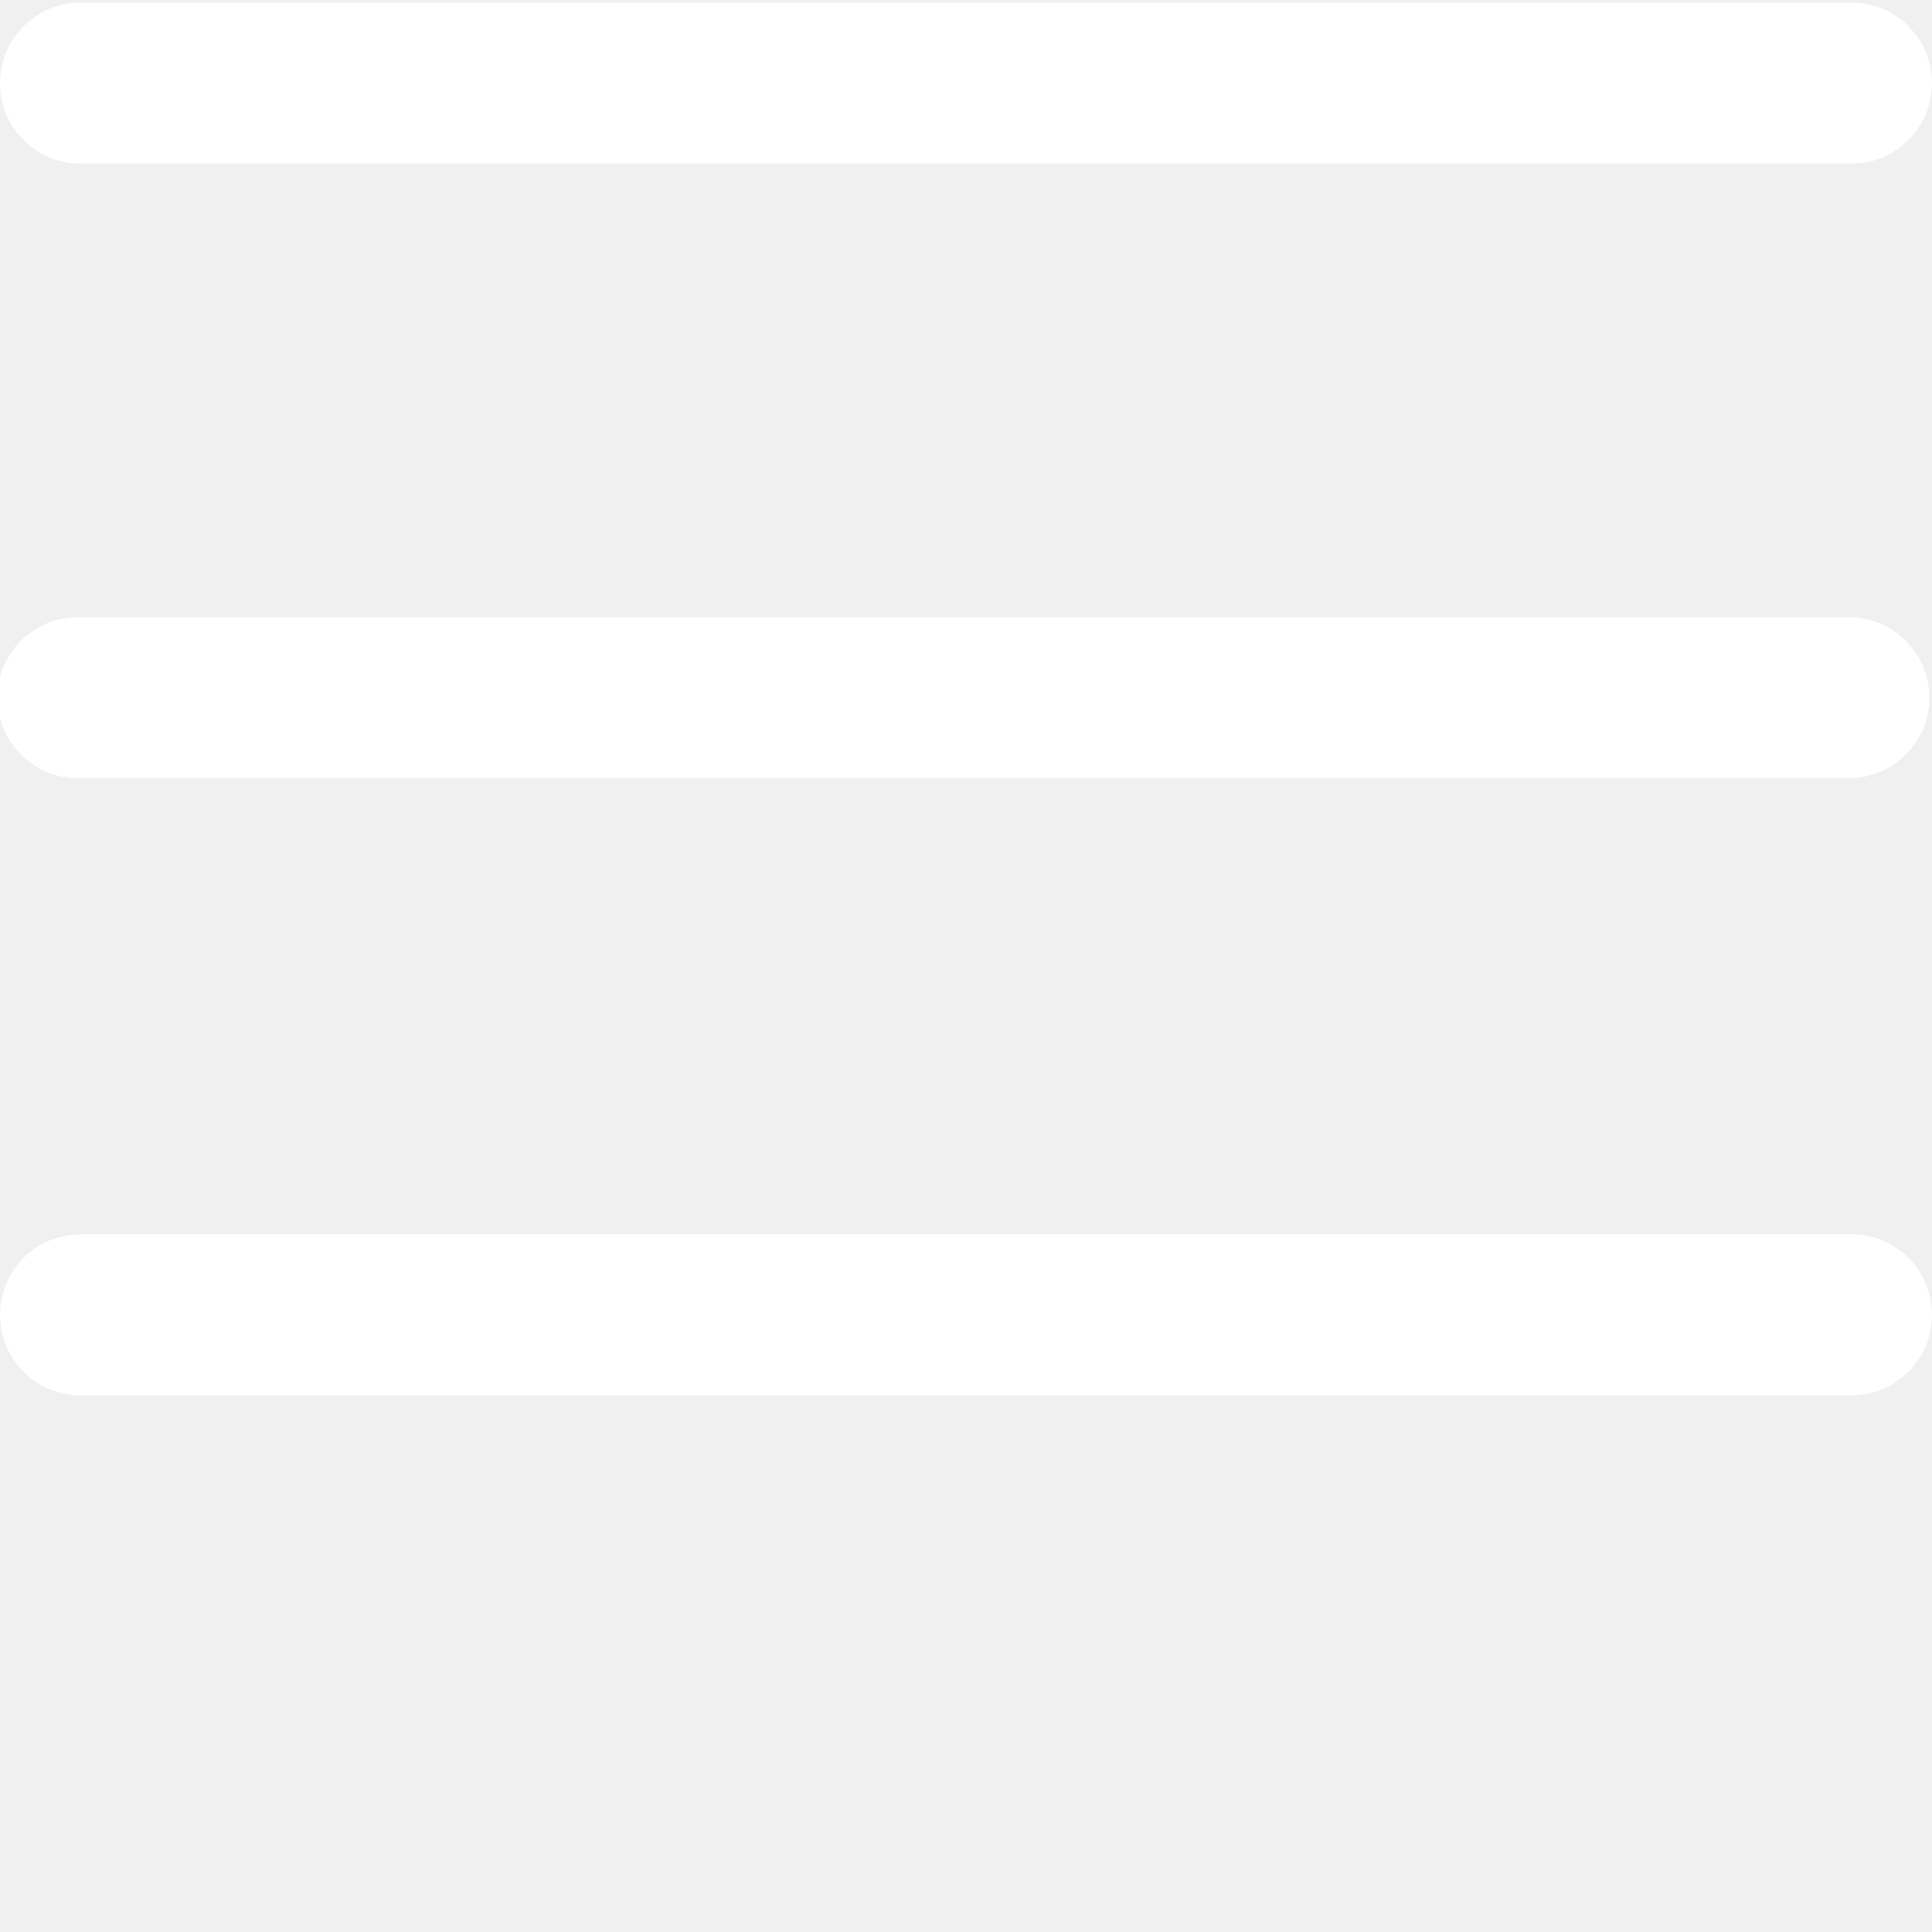
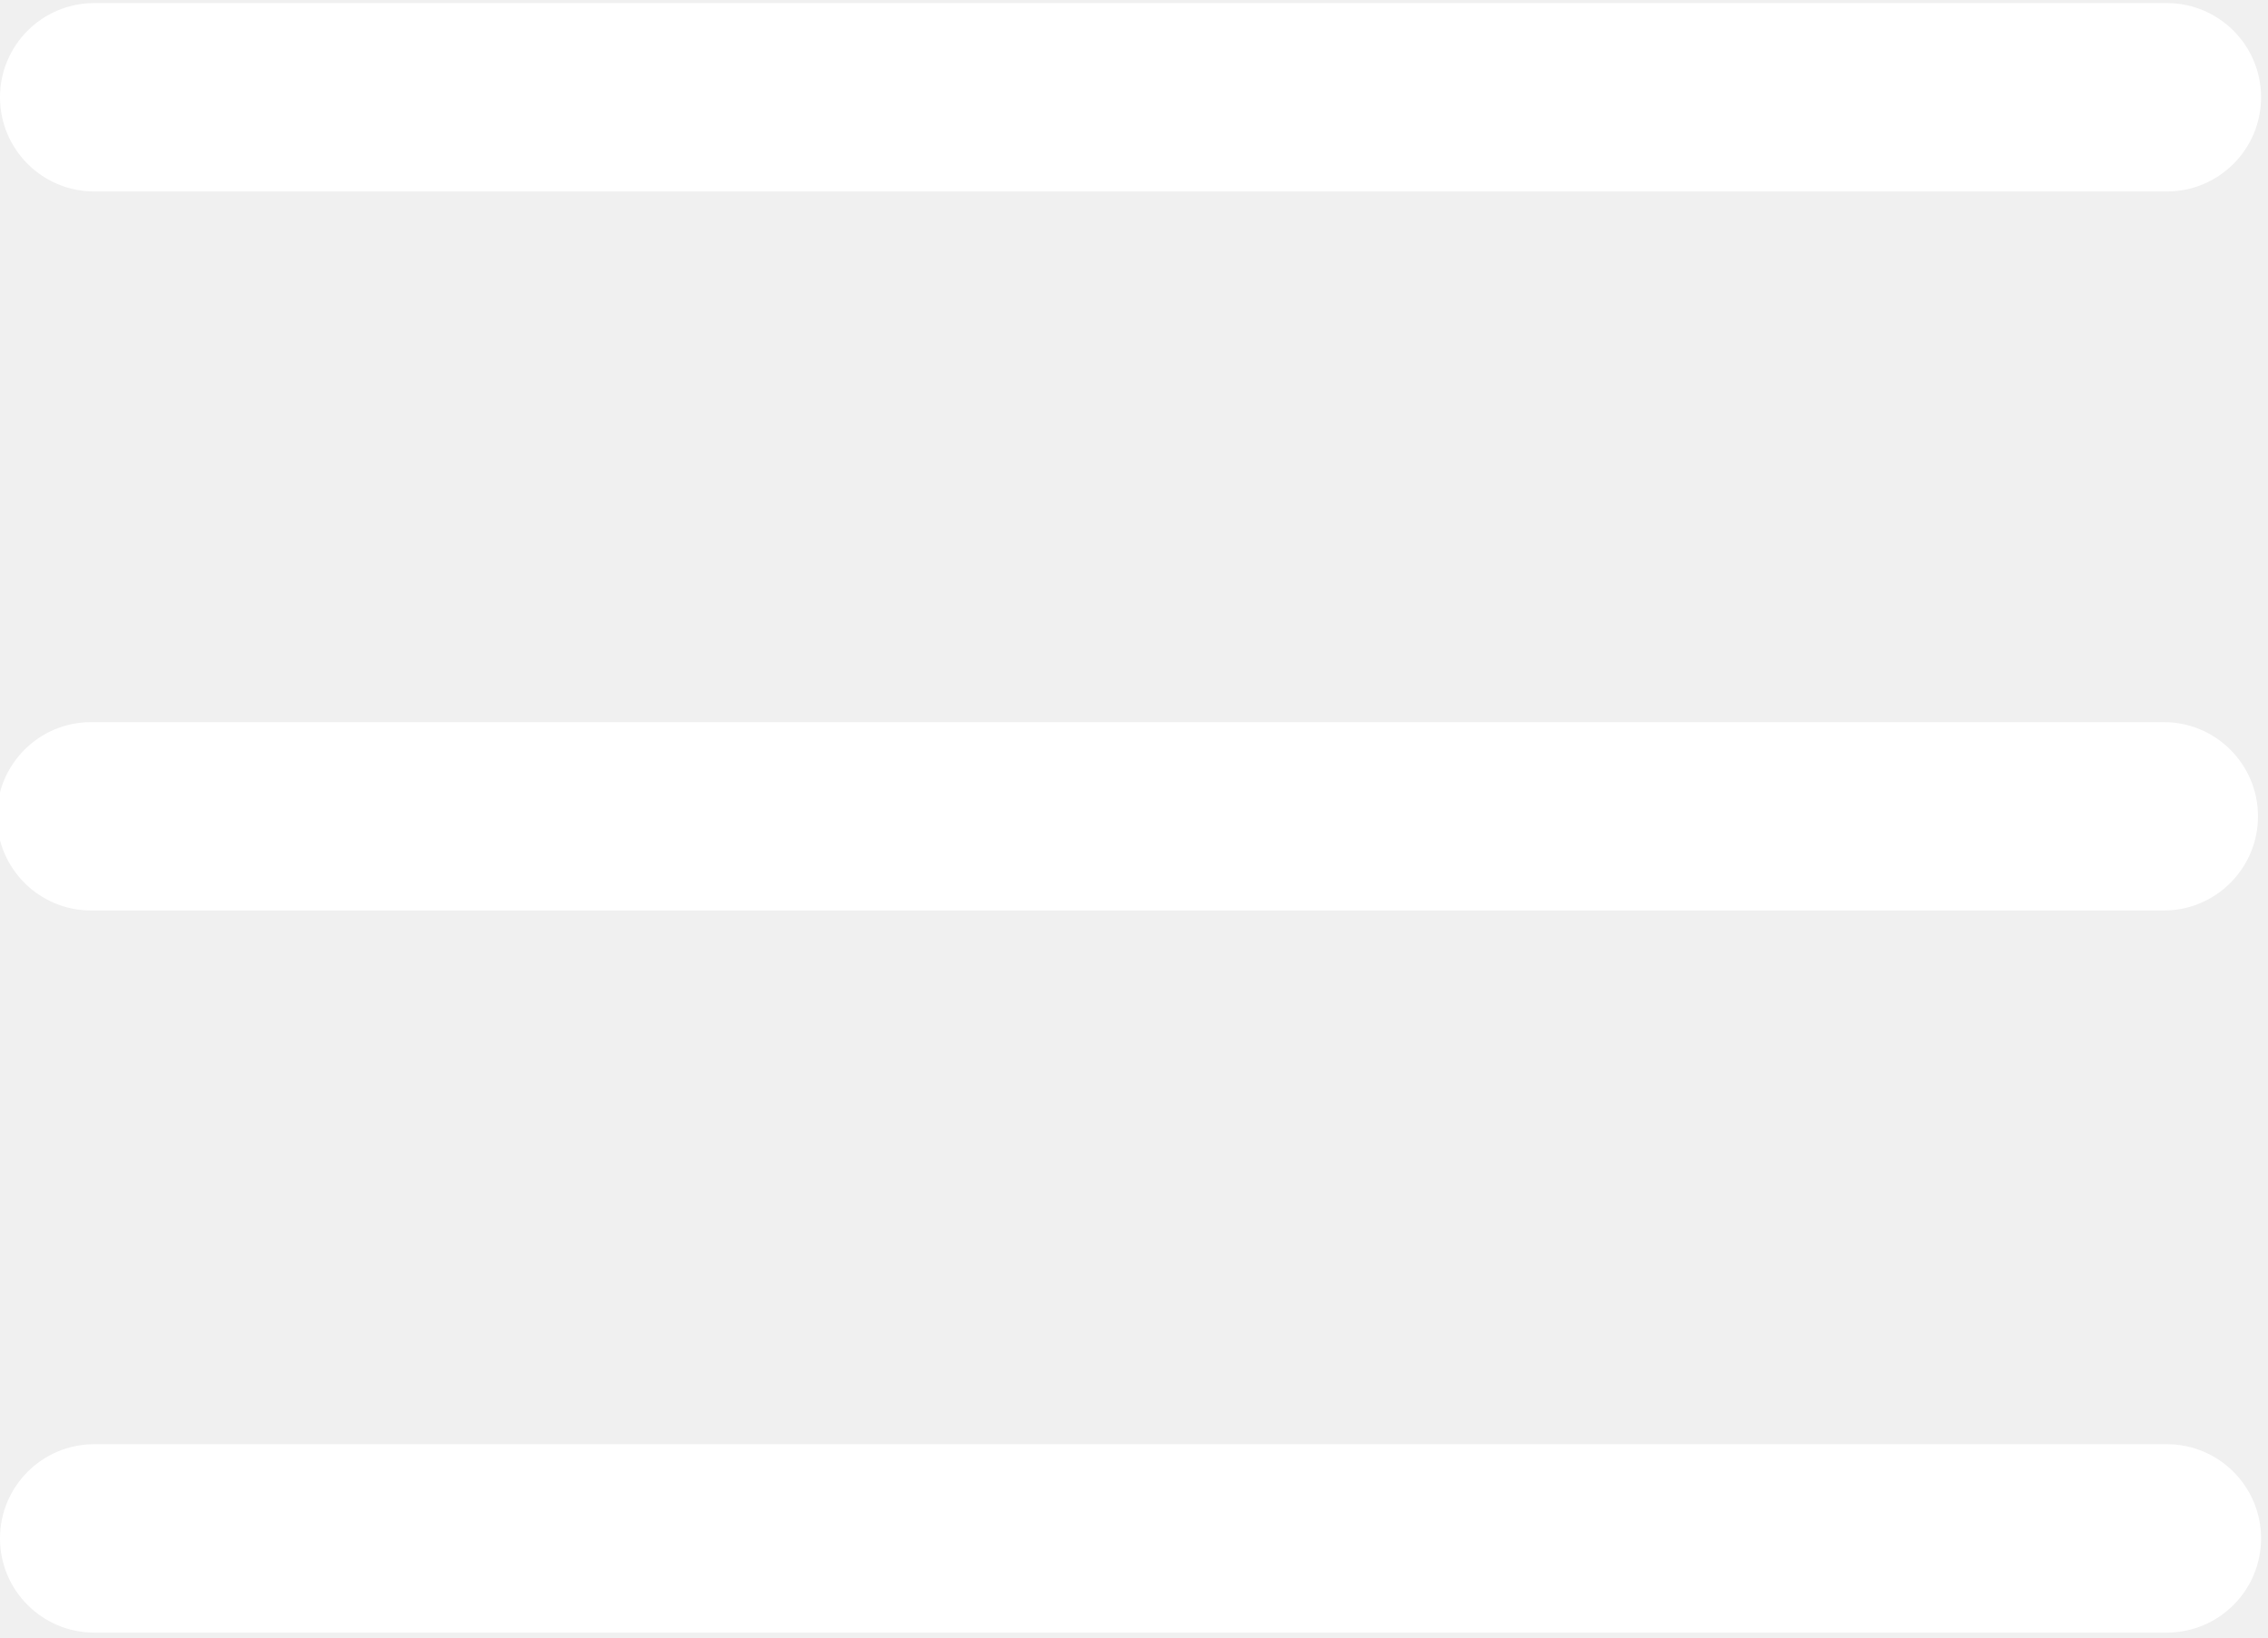
- <svg xmlns="http://www.w3.org/2000/svg" height="384" width="384" style="">
+ <svg xmlns="http://www.w3.org/2000/svg" height="278.118" width="385.176" style="">
  <rect id="backgroundrect" width="100%" height="100%" x="0" y="0" fill="none" stroke="none" />
  <g class="currentLayer" style="">
    <path d="m367.476,154.668 h-352 c-8.832,0 -16,-7.168 -16,-16 s7.168,-16 16,-16 h352 c8.832,0 16,7.168 16,16 s-7.168,16 -16,16 zm0,0 " id="svg_1" class="" fill="#ffffff" fill-opacity="1" />
    <path d="m368,32.524 h-352 c-8.832,0 -16,-7.168 -16,-16 s7.168,-16 16,-16 h352 c8.832,0 16,7.168 16,16 s-7.168,16 -16,16 zm0,0 " id="svg_2" class="" fill="#ffffff" fill-opacity="1" />
-     <path d="m368 277.332h-352c-8.832 0-16-7.168-16-16s7.168-16 16-16h352c8.832 0 16 7.168 16 16s-7.168 16-16 16zm0 0" id="svg_3" class="selected" fill="#ffffff" fill-opacity="1" />
+     <path d="m368 277.332h-352c-8.832 0-16-7.168-16-16s7.168-16 16-16h352c8.832 0 16 7.168 16 16s-7.168 16-16 16zm0 0" id="svg_3" class="" fill="#ffffff" fill-opacity="1" />
  </g>
</svg>
